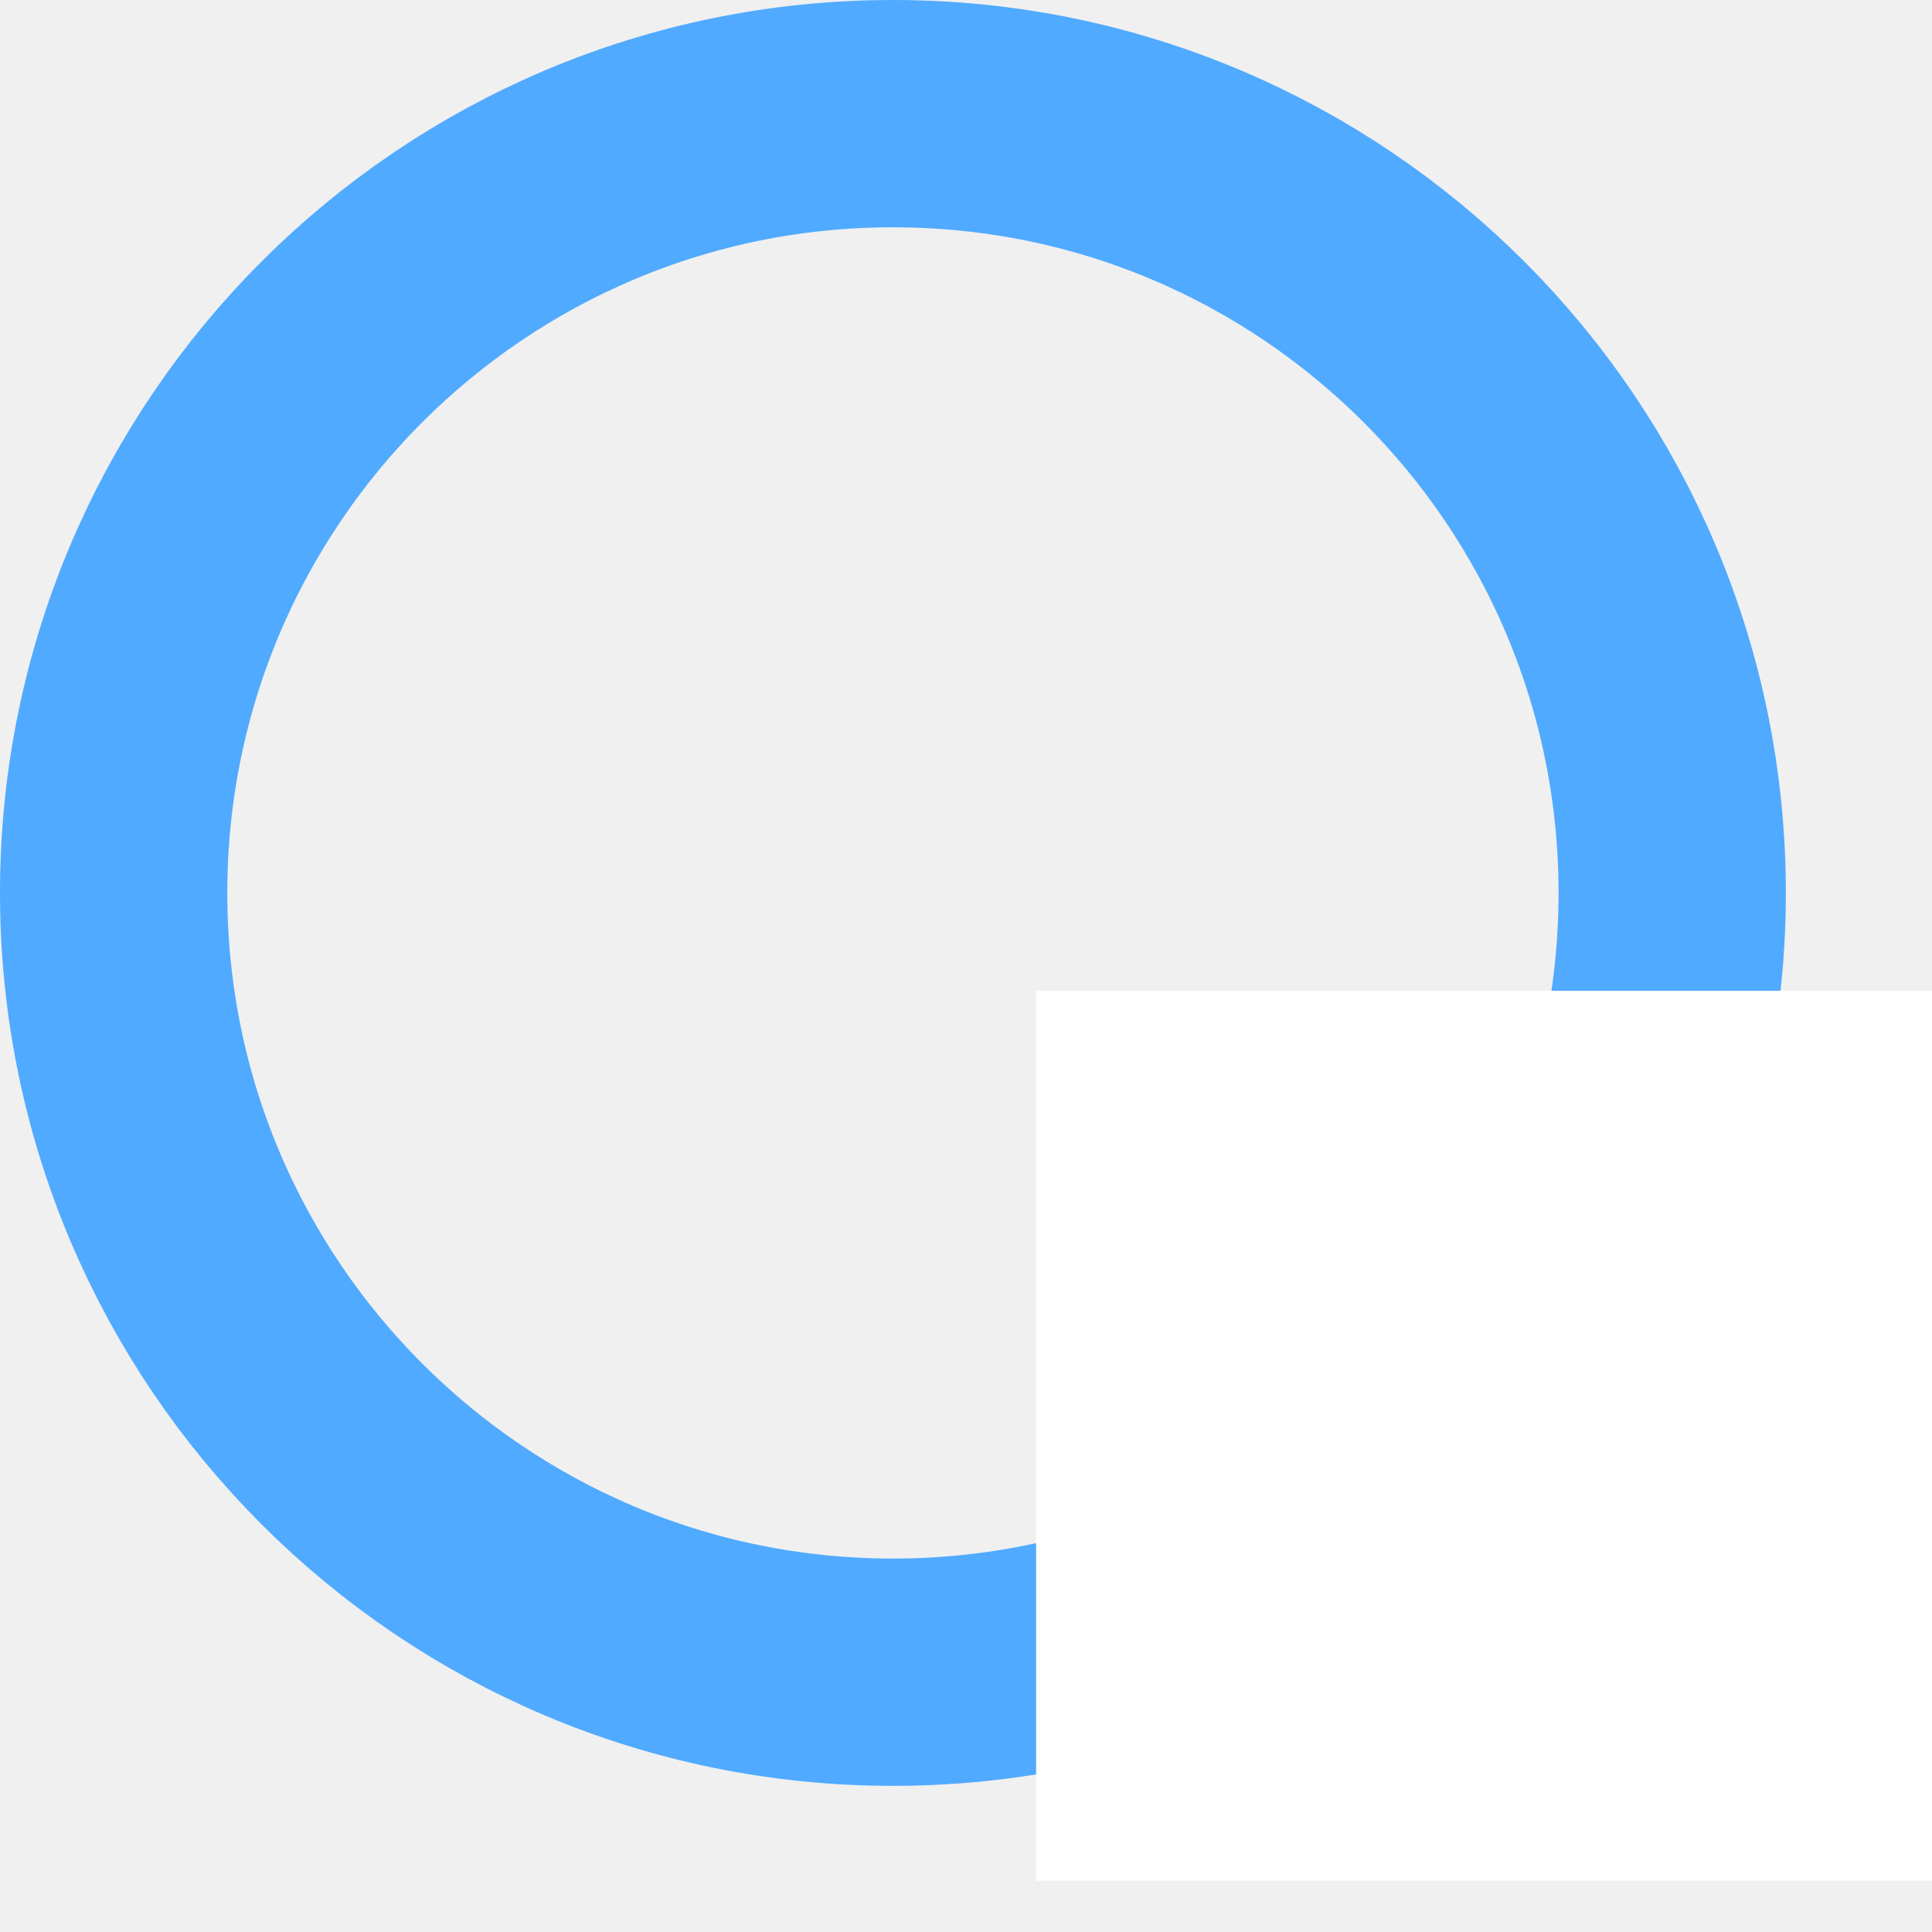
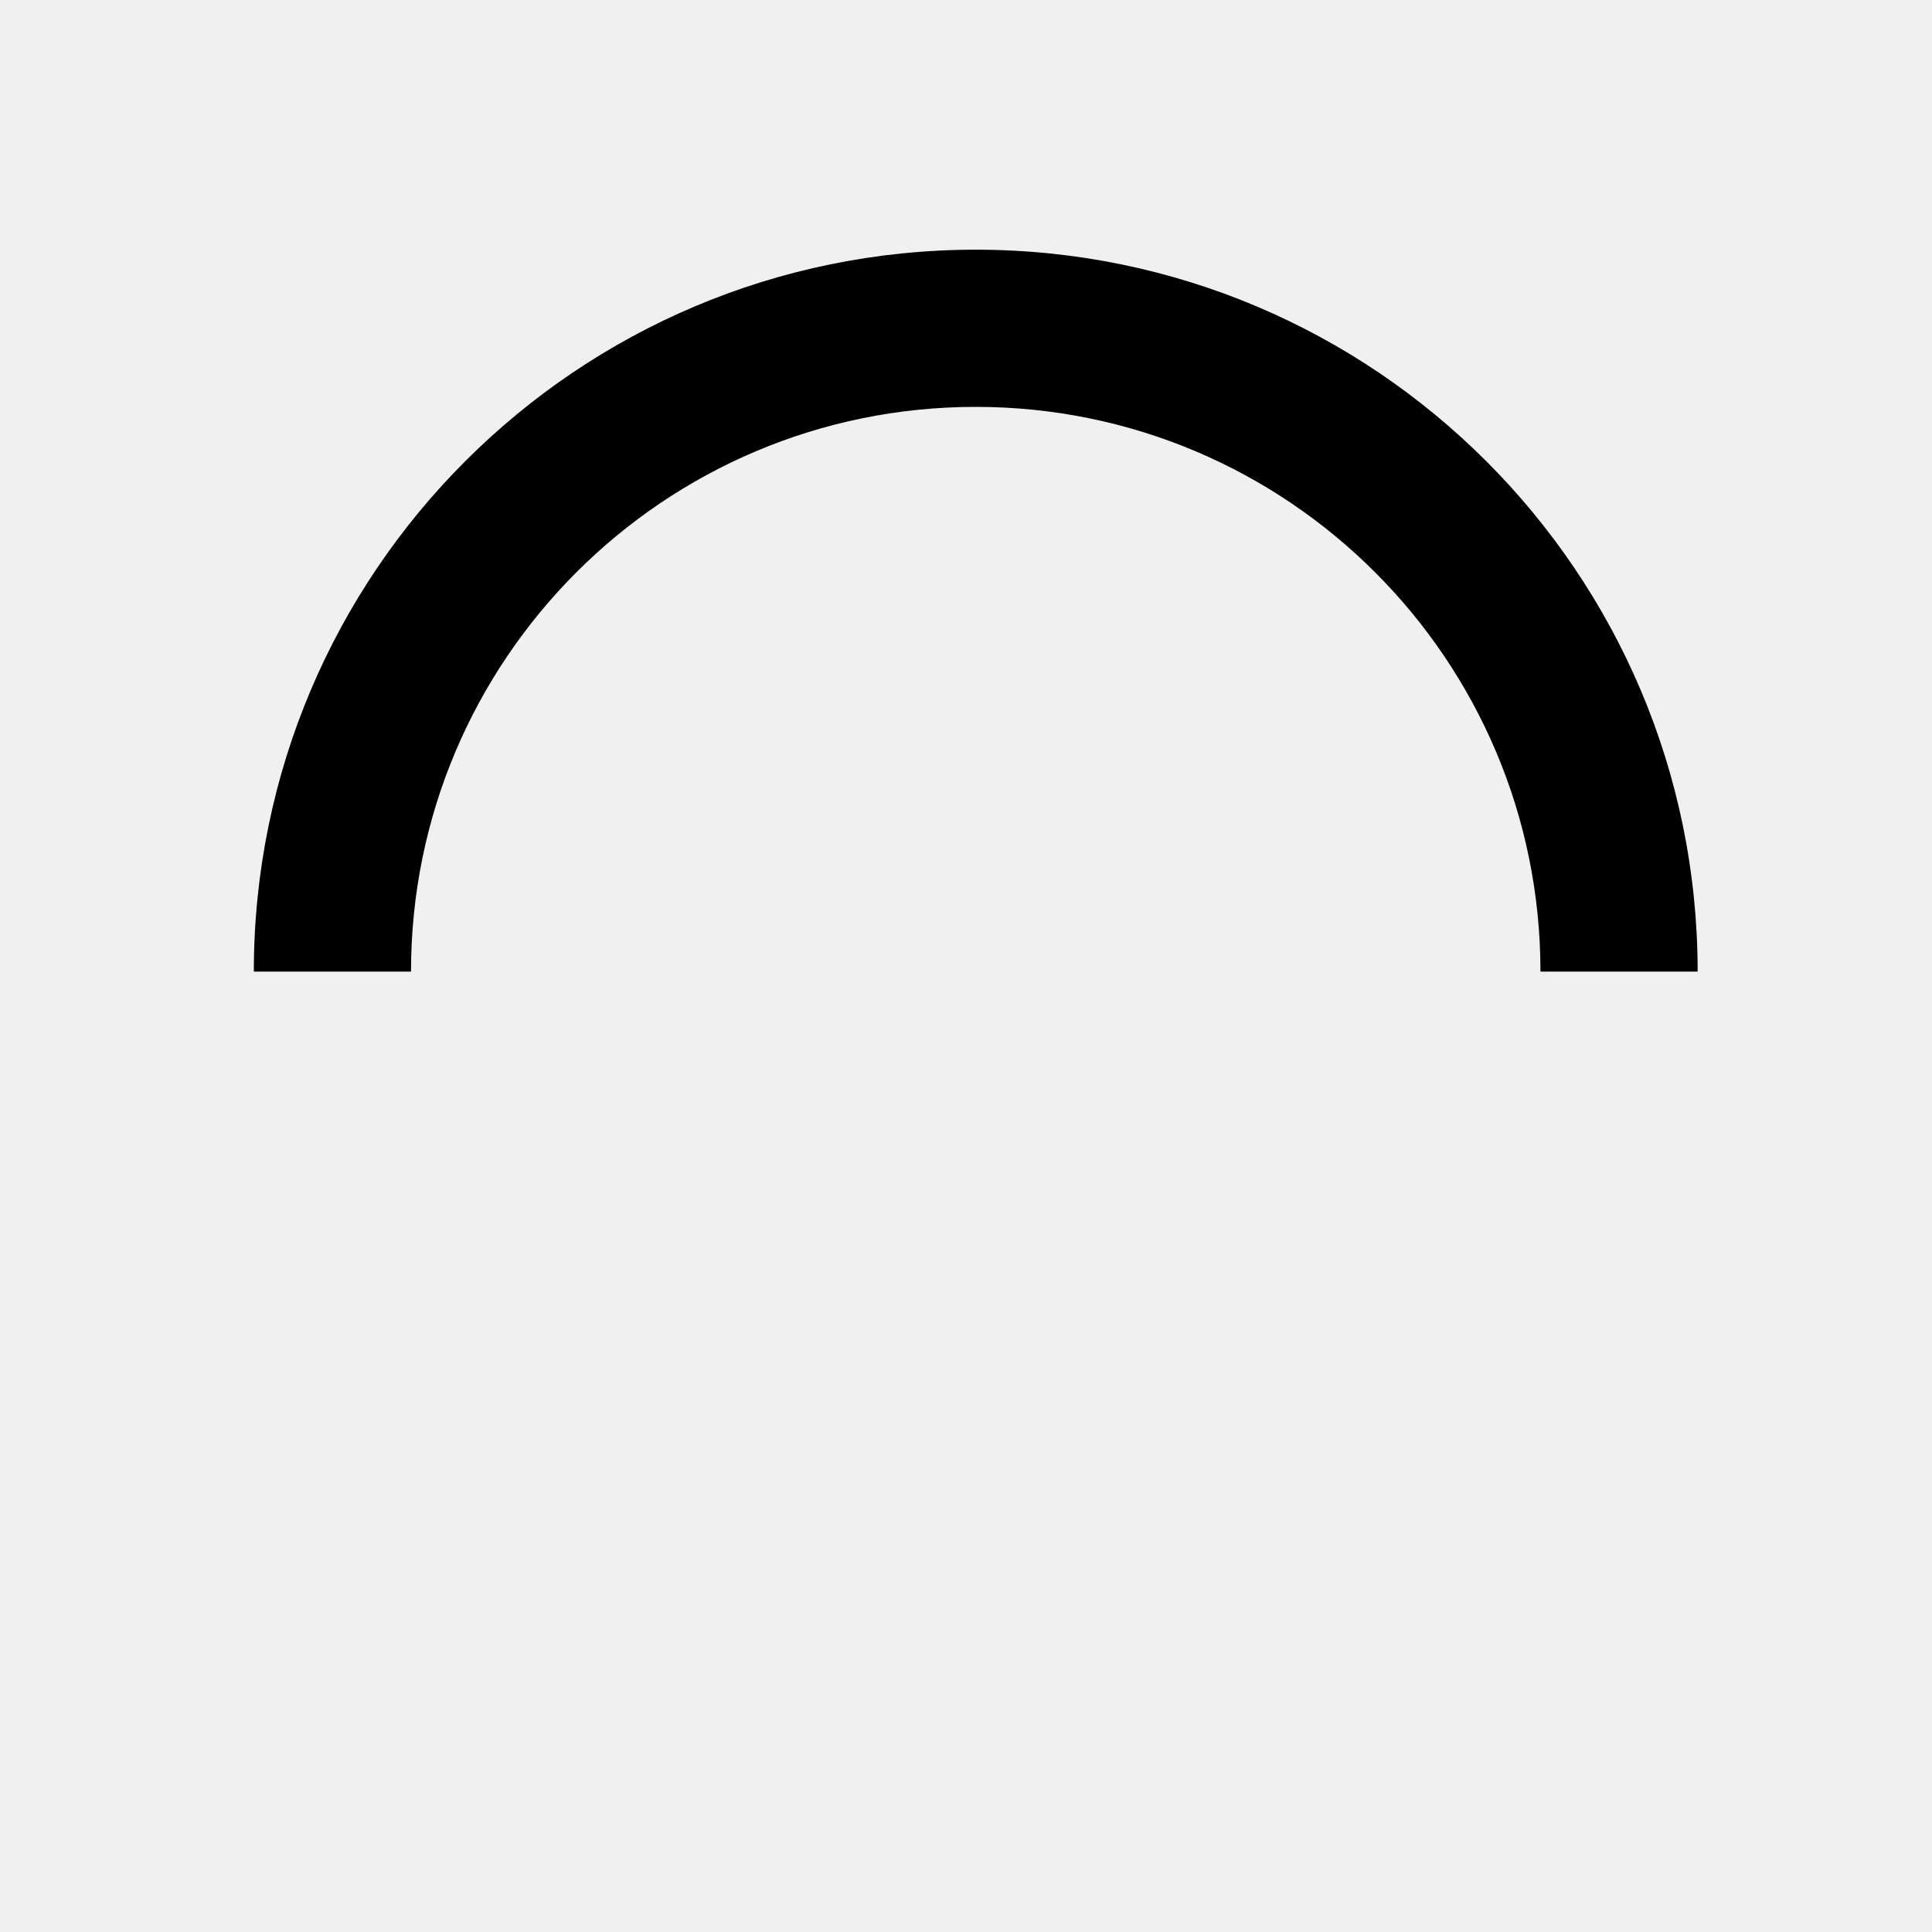
- <svg xmlns="http://www.w3.org/2000/svg" width="17px" height="17px" viewBox="0 0 17 17" version="1.1">
-   <defs />
-   <g id="Add-Report---Final" stroke="none" stroke-width="1" fill="none" fill-rule="evenodd">
-     <g id="Dashboard---Add-flow---Feedback-for-adding-label" transform="translate(-938, -223)">
-       <g id="Add-Menu---label-saving" transform="translate(908, 130)">
-         <g id="Label-input" transform="translate(19, 83)">
-           <g id="loader_small" transform="translate(12, 11)">
-             <circle id="Oval" stroke="#50AAFF" stroke-width="2" cx="6.857" cy="6.857" r="6.857" />
-             <rect id="Rectangle-9" fill="#FFFFFF" x="8.117" y="7.718" width="7.883" height="7.831" />
-           </g>
-         </g>
-       </g>
-     </g>
-   </g>
+ <svg xmlns="http://www.w3.org/2000/svg" version="1.1" id="loader-1" x="0px" y="0px" viewBox="0 0 50 50" style="enable-background:new 0 0 50 50;" xml:space="preserve" width="22" height="22">
+   <path fill="#000" d="M43.935,25.145c0-10.318-8.364-18.683-18.683-18.683c-10.318,0-18.683,8.365-18.683,18.683h4.068c0-8.071,6.543-14.615,14.615-14.615c8.072,0,14.615,6.543,14.615,14.615H43.935z">
+   </path>
</svg>
